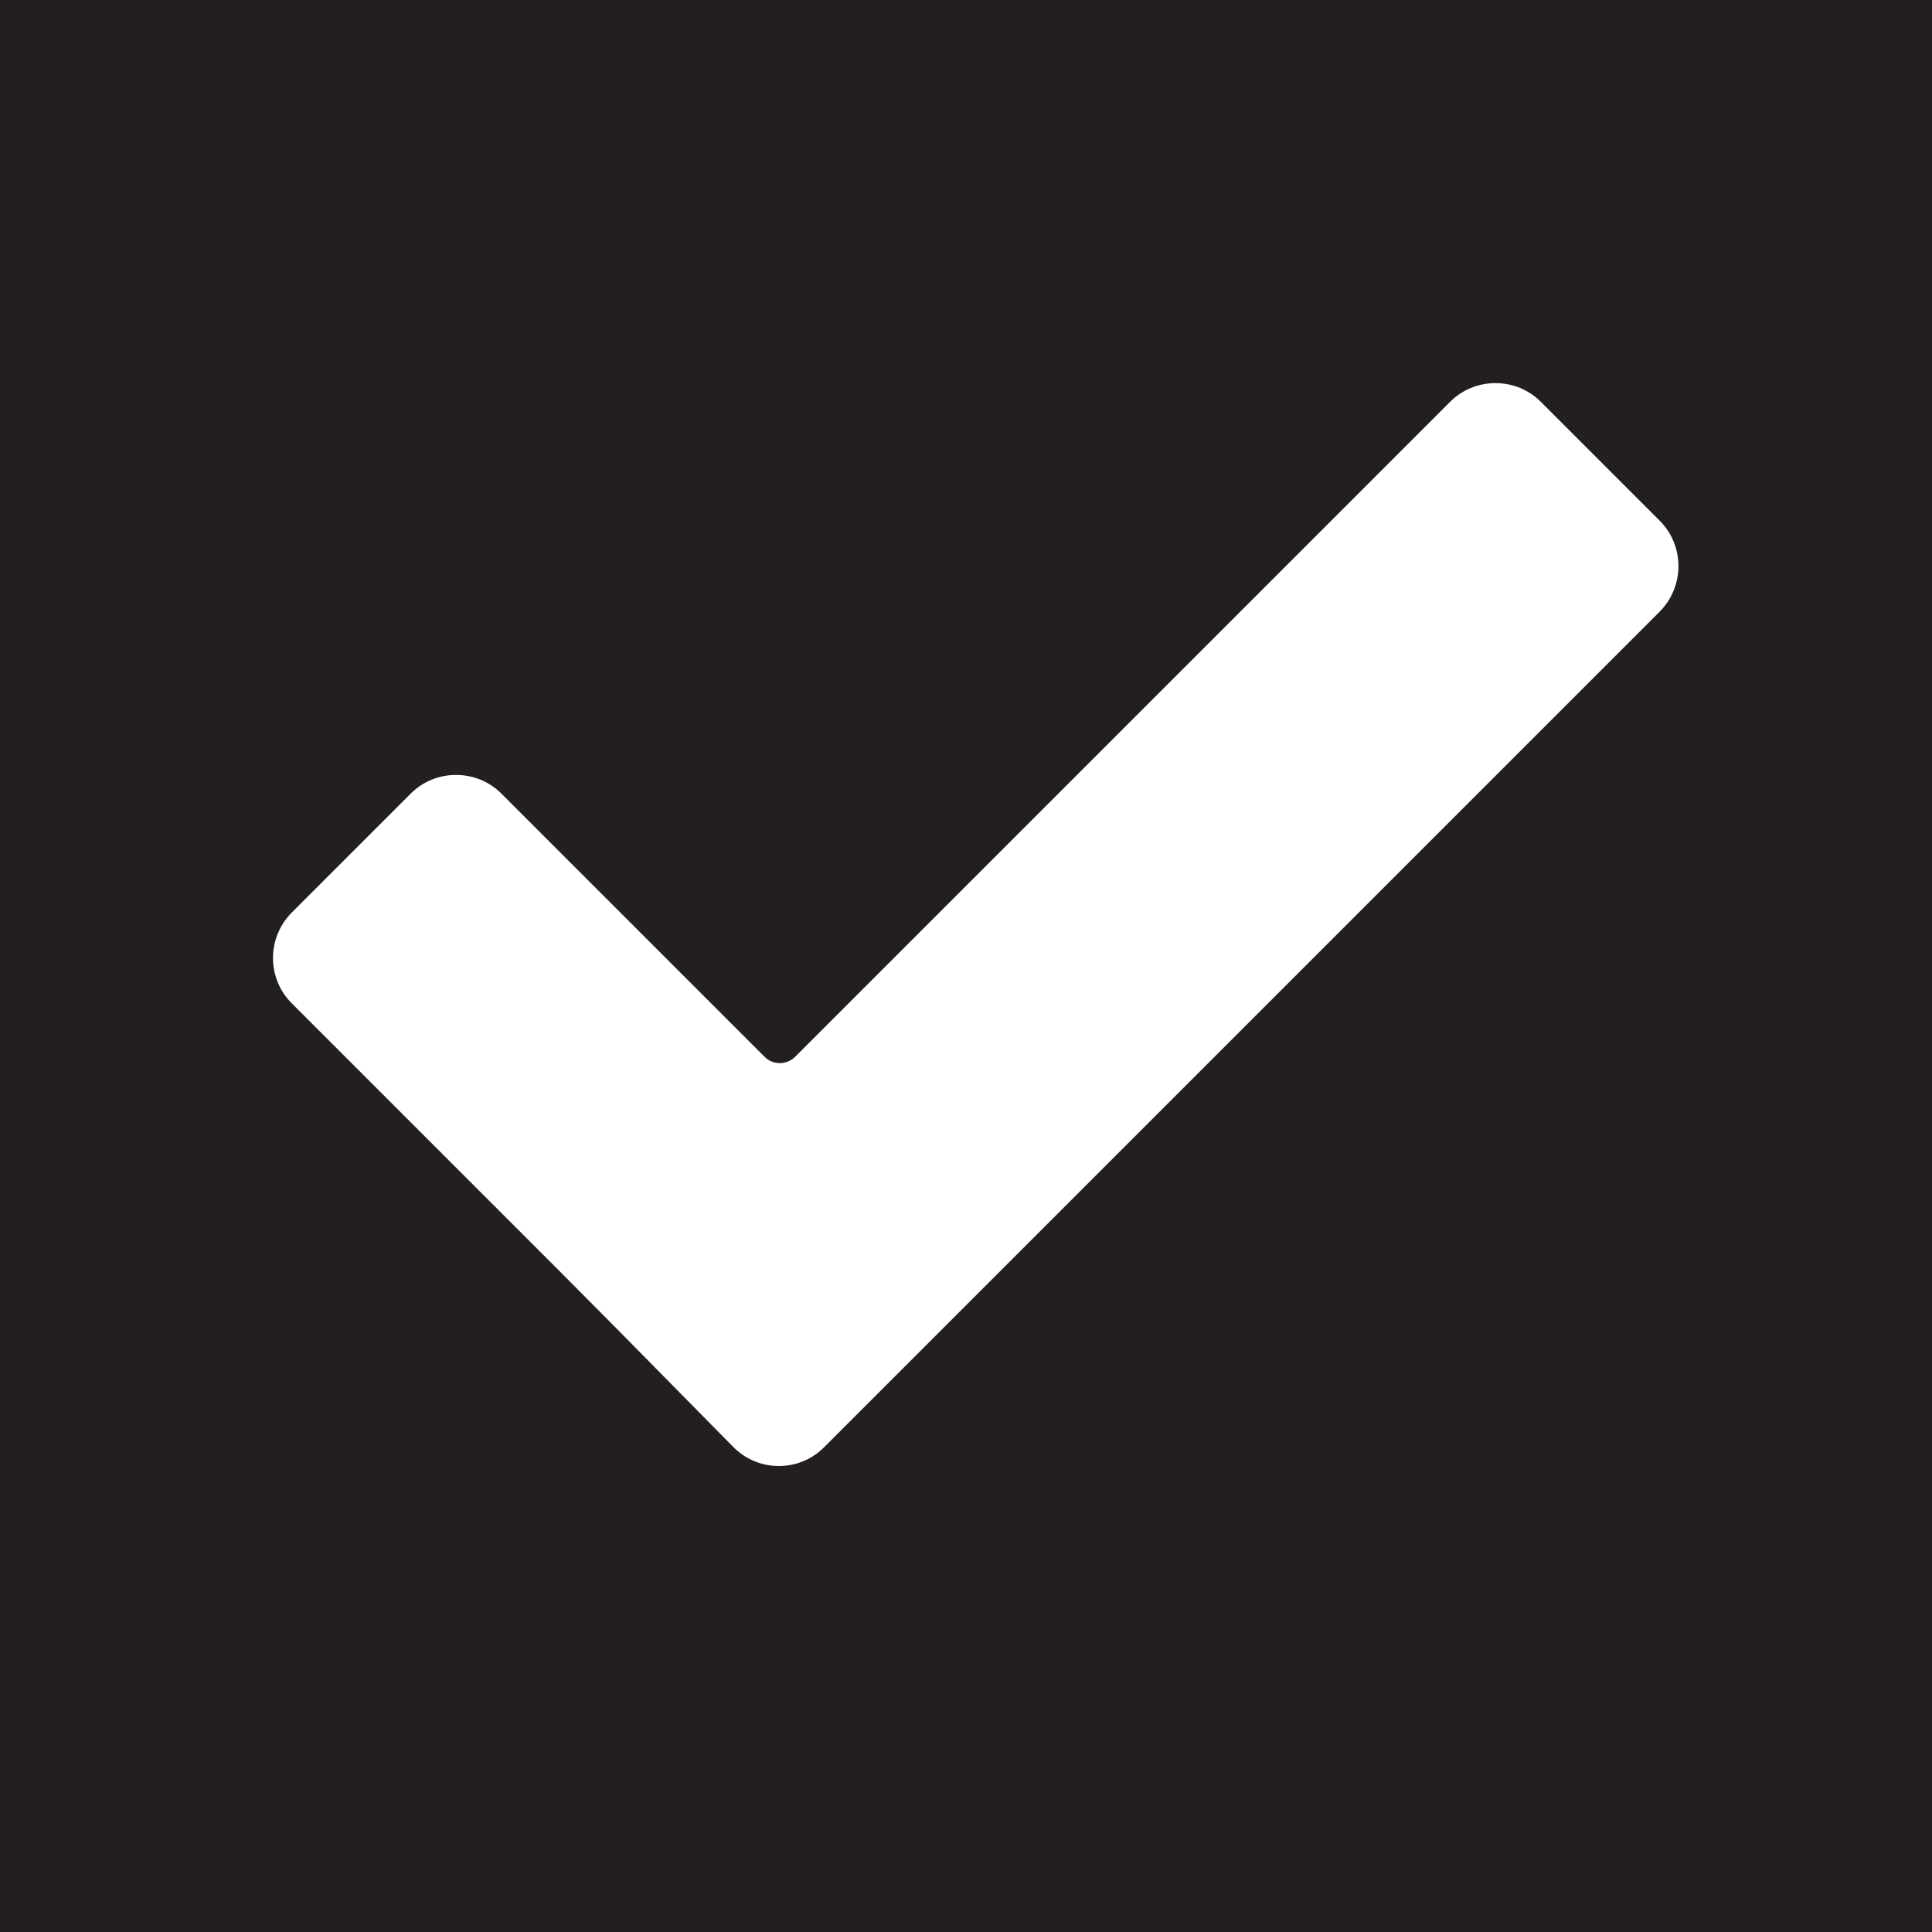
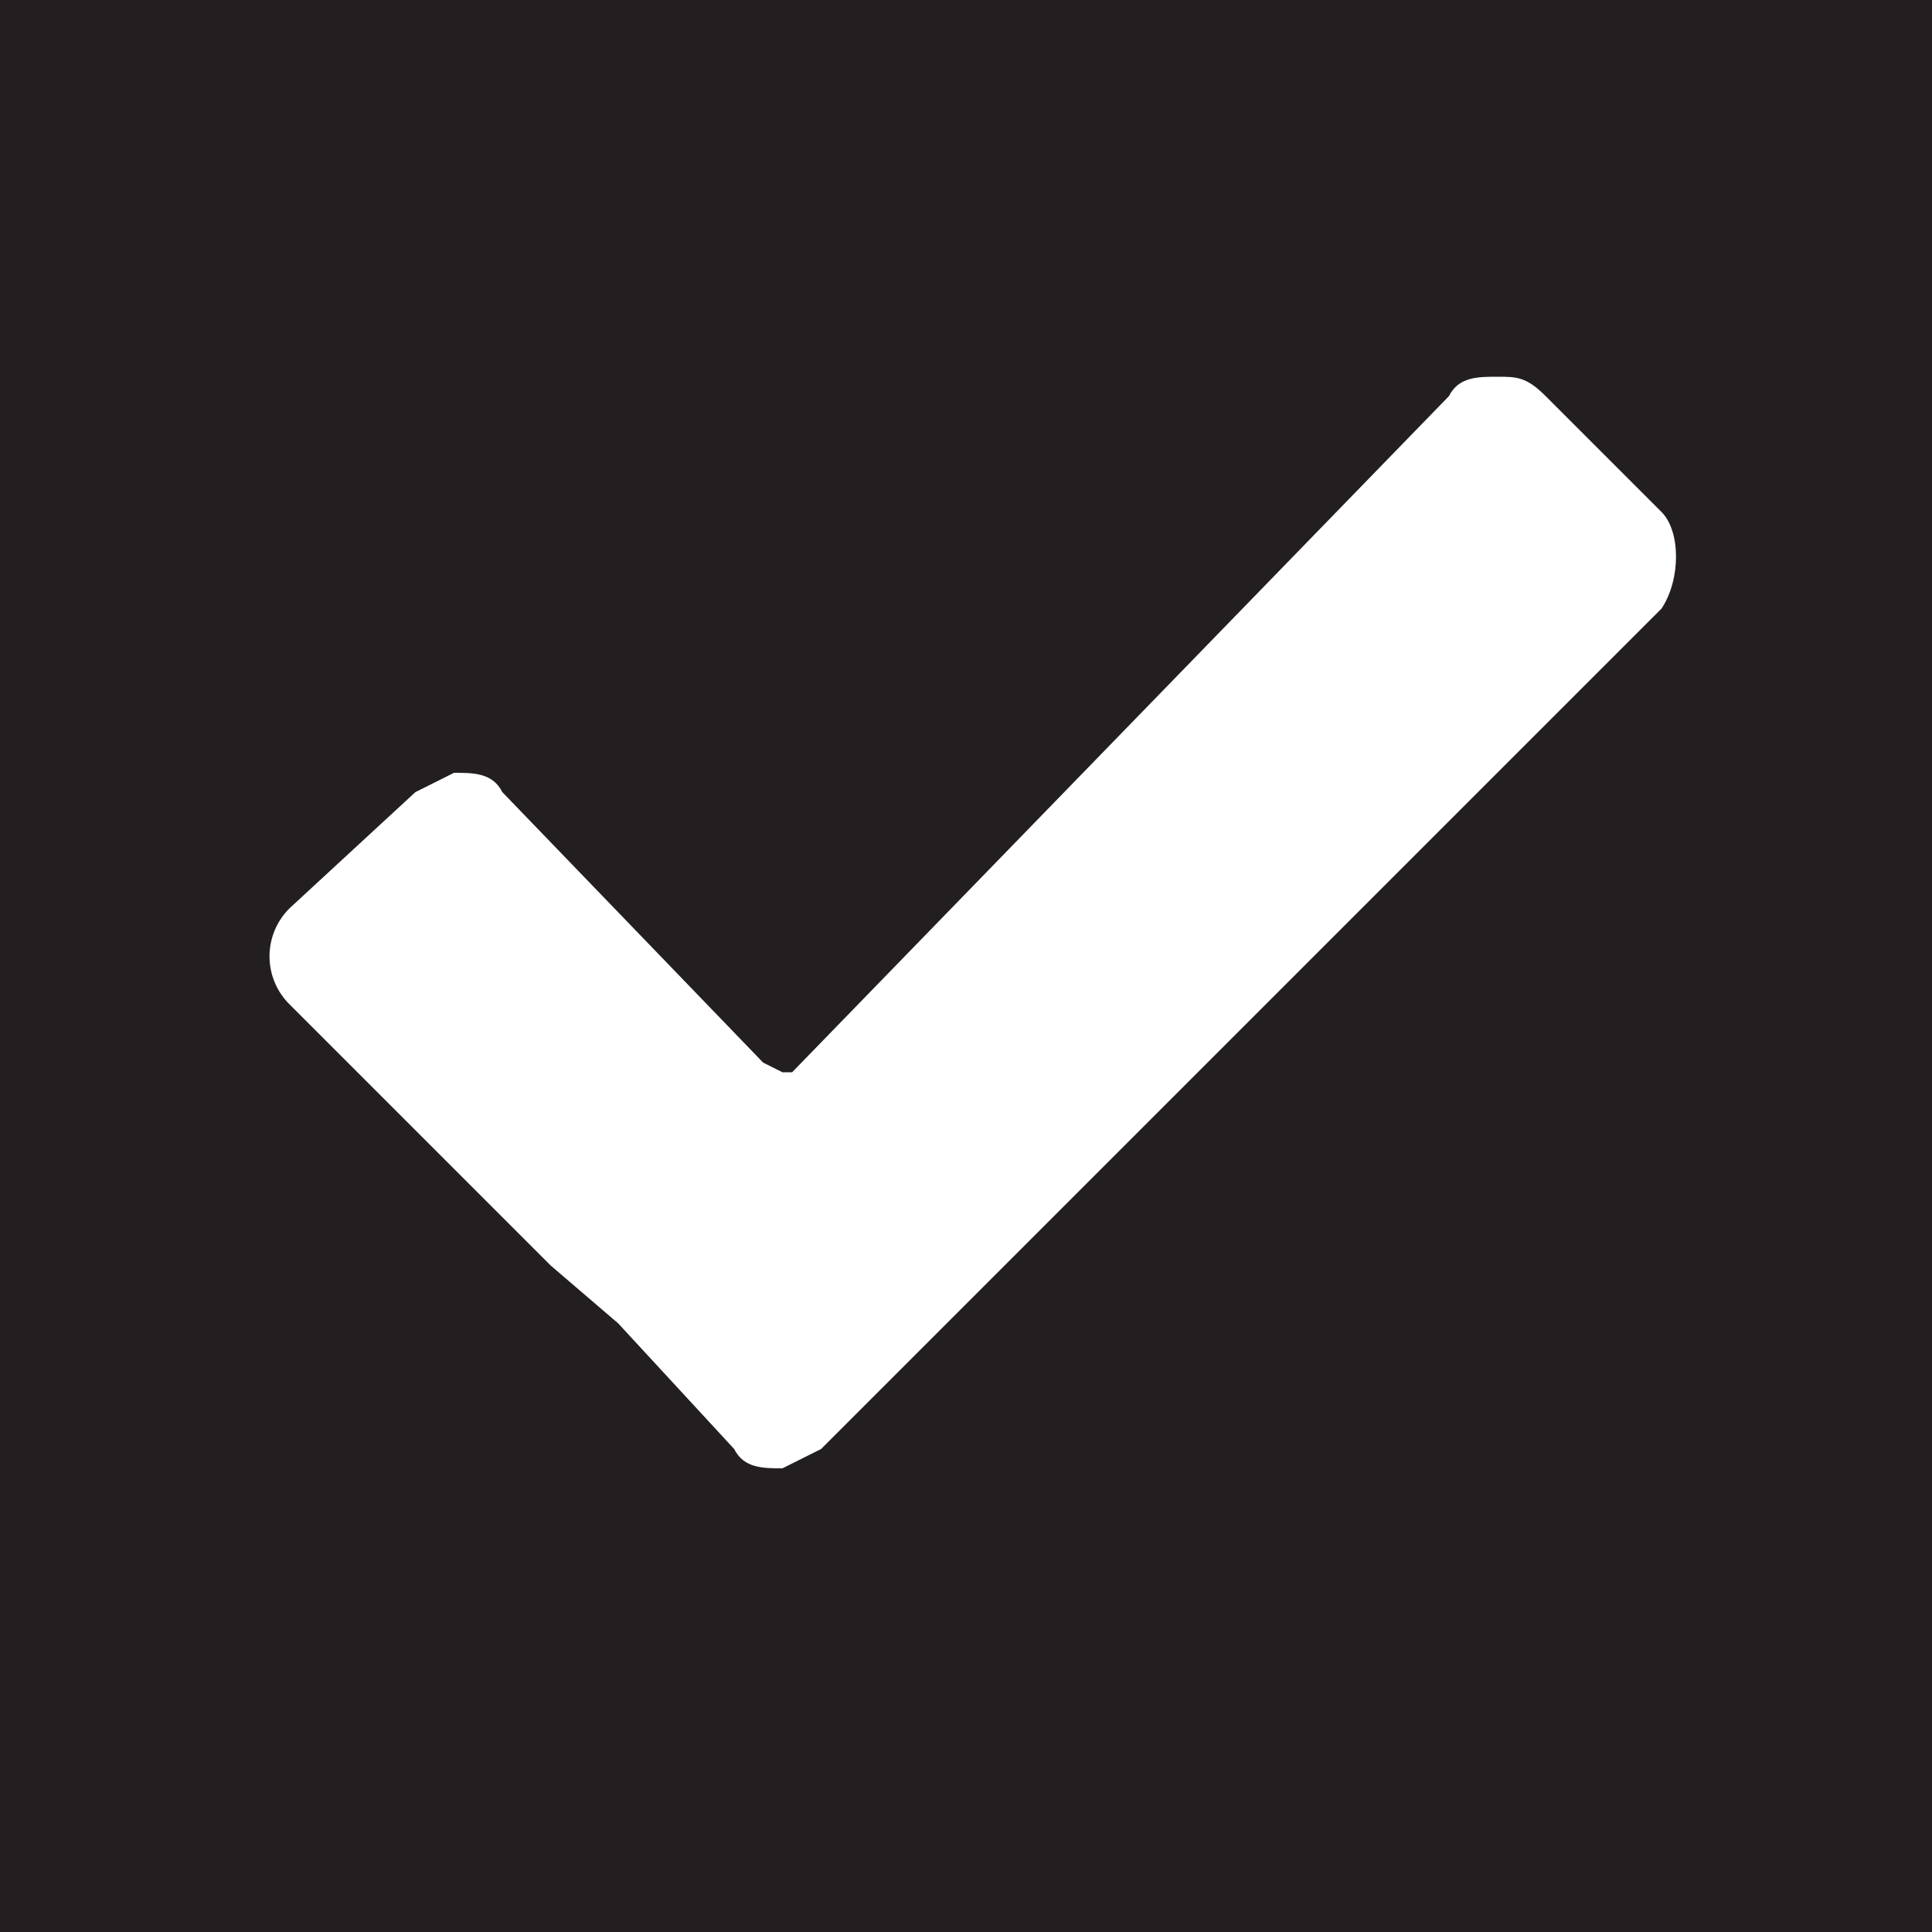
- <svg xmlns="http://www.w3.org/2000/svg" fill="none" height="20" viewBox="0 0 20 20" width="20">
-   <path d="m0 0v20h20v-20zm17.182 6.331-8.651 8.651c-.125.125-.291.194-.468.194-.179 0-.346-.07-.472-.197l-1.221-1.239c-.172-.174-.452-.456-.624-.628l-2.725-2.725c-.26-.259-.26-.681 0-.941l1.23-1.23c.125-.125.292-.194.47-.194.178 0 .345.069.47.194l2.725 2.725c.042.042.097.064.157.064.06 0 .115-.023.157-.064l6.781-6.781c.125-.125.292-.194.47-.194.178 0 .345.069.47.194l1.23 1.23c.259.259.259.681 0 .941z" fill="#231f20" />
+ <svg xmlns="http://www.w3.org/2000/svg" fill="none" height="20" width="20">
+   <path d="M0 0v20h20V0zm17.2 6.3L8.5 15l-.4.2c-.2 0-.4 0-.5-.2l-1.2-1.3-.7-.6L3 10.4a.7.7 0 0 1 0-1l1.3-1.2.4-.2c.2 0 .4 0 .5.2L7.9 11l.2.1h.1l6.8-7c.1-.2.3-.2.5-.2s.3 0 .5.2l1.2 1.2c.2.2.2.7 0 1z" fill="#231f20" />
</svg>
